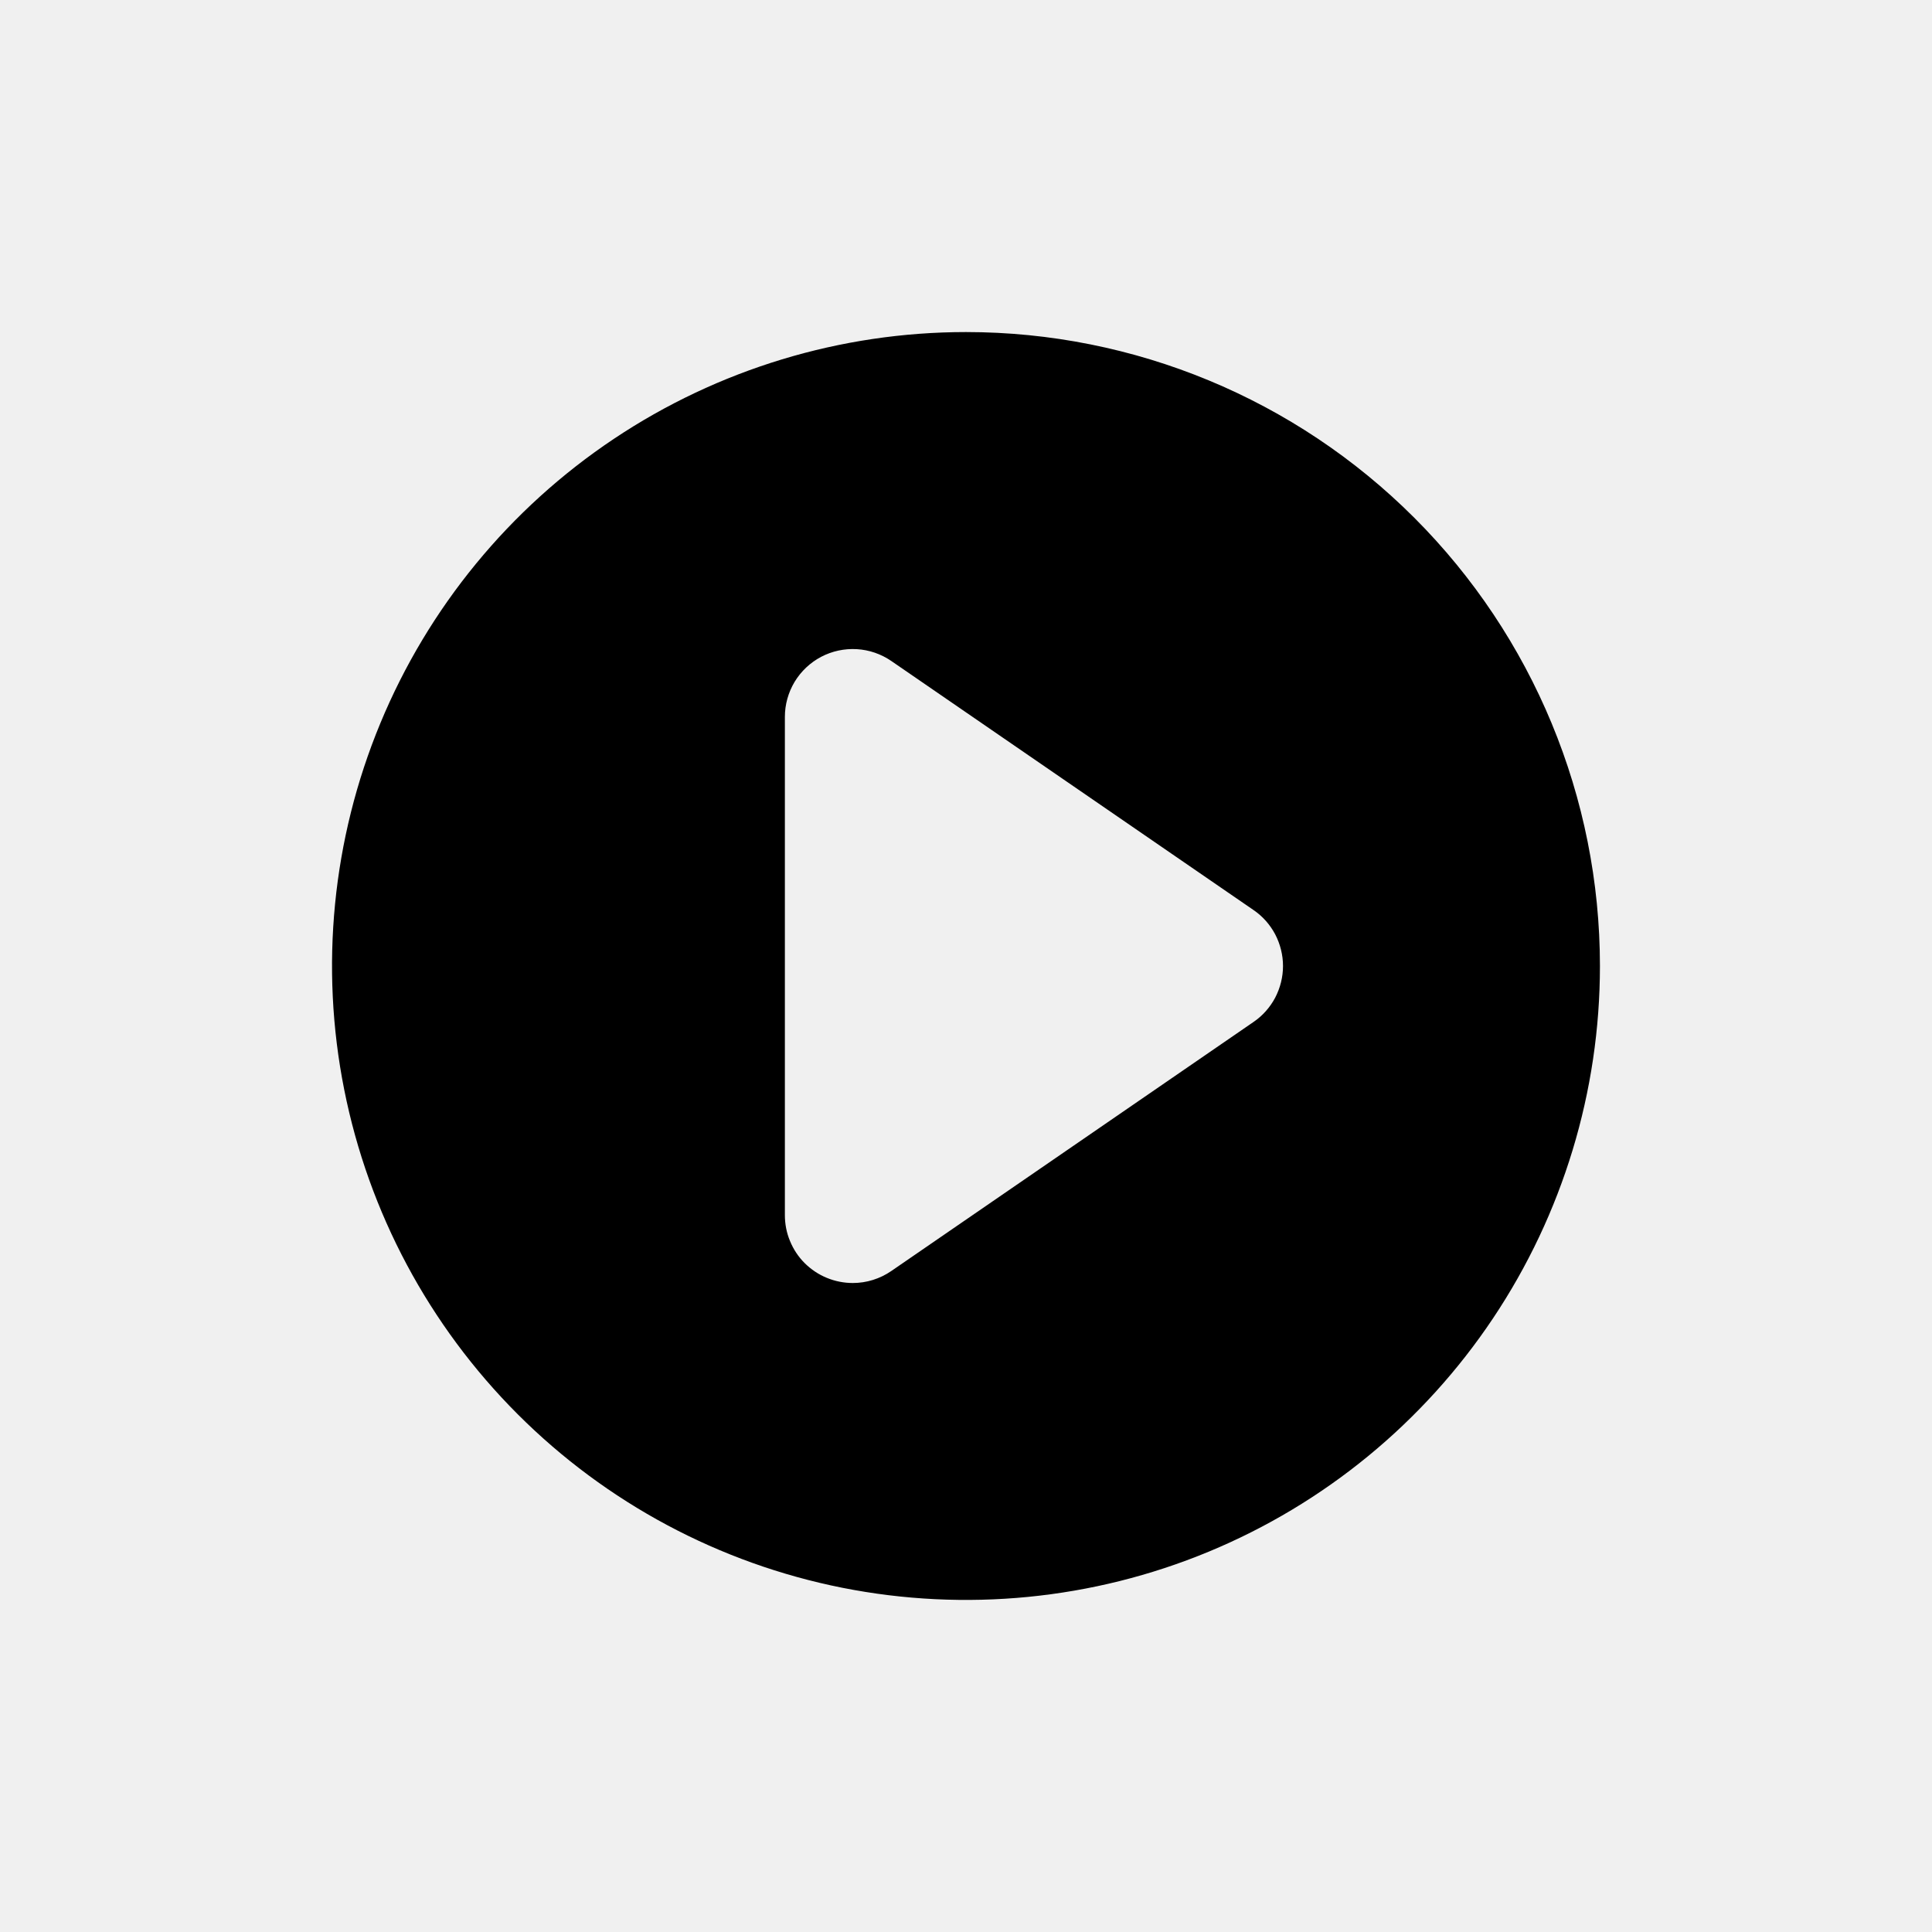
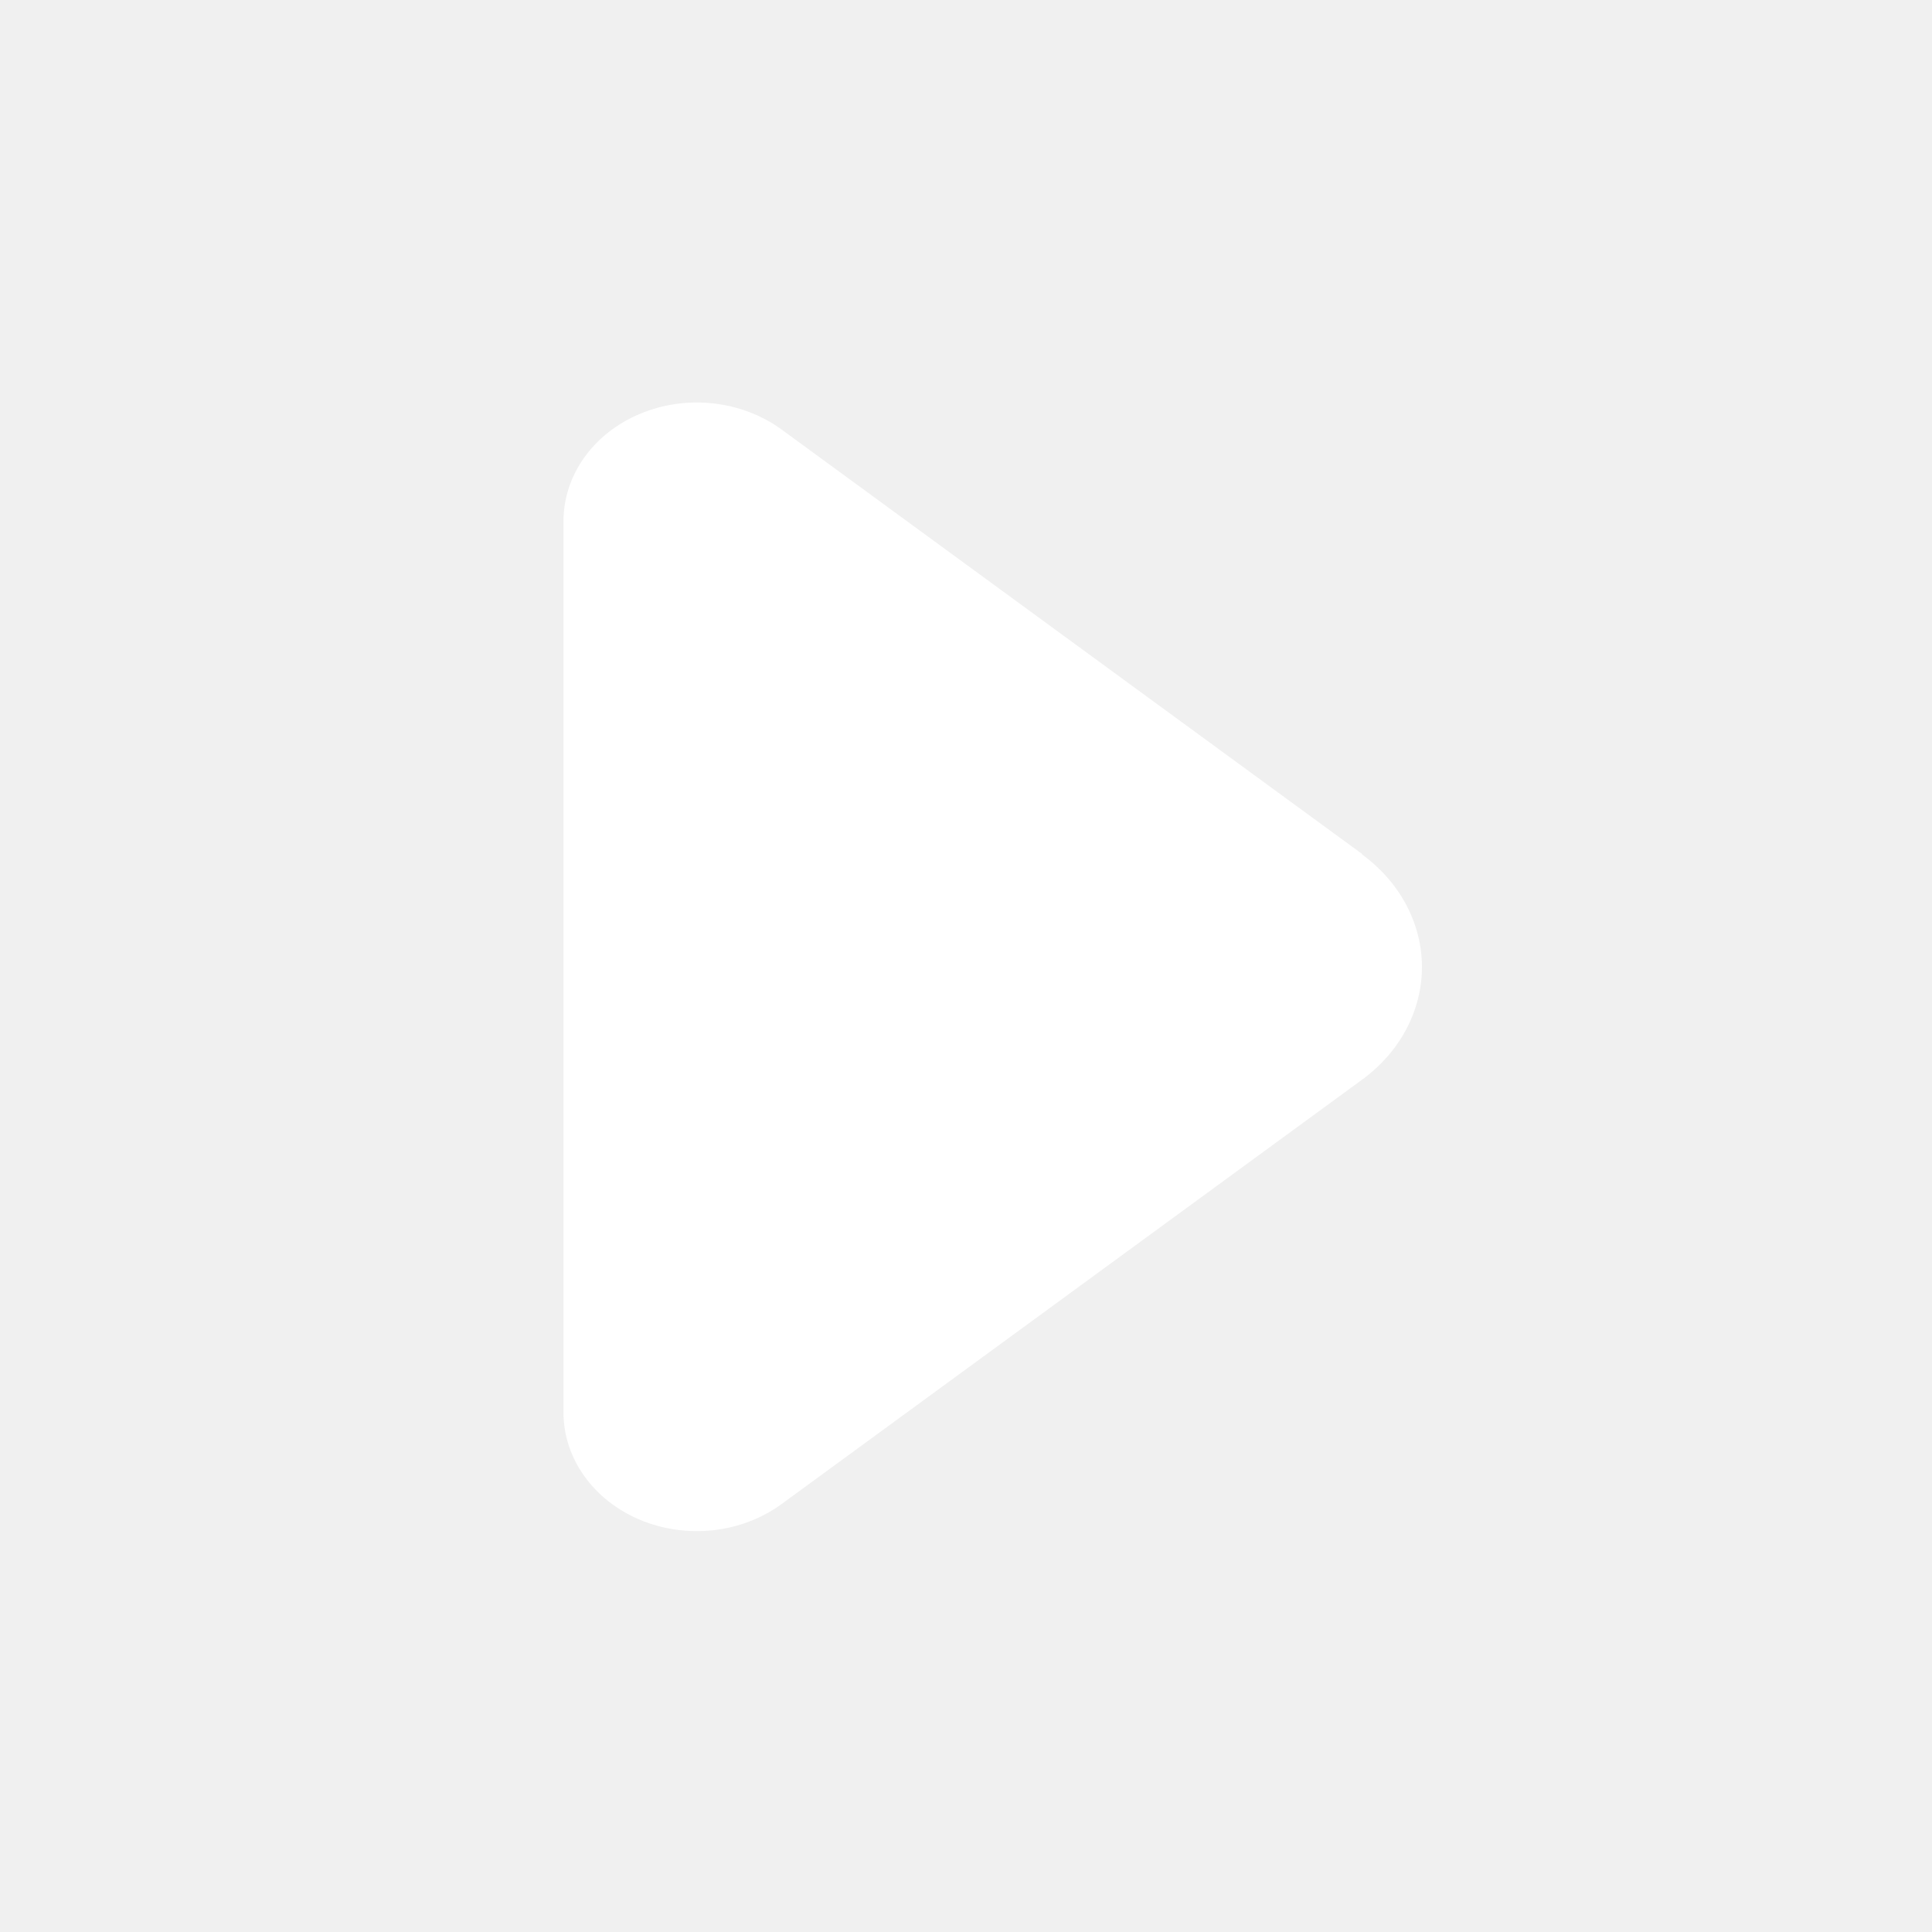
- <svg xmlns="http://www.w3.org/2000/svg" width="24" height="24" viewBox="0 0 24 24" fill="none">
-   <path d="M12 4.125C10.443 4.125 8.92 4.587 7.625 5.452C6.33 6.317 5.32 7.547 4.724 8.986C4.128 10.425 3.972 12.009 4.276 13.536C4.58 15.064 5.33 16.467 6.432 17.569C7.533 18.67 8.936 19.42 10.464 19.724C11.991 20.027 13.575 19.872 15.014 19.276C16.453 18.68 17.683 17.67 18.548 16.375C19.413 15.08 19.875 13.557 19.875 12C19.875 9.911 19.045 7.908 17.569 6.432C16.092 4.955 14.089 4.125 12 4.125V4.125ZM15.572 12.695L11.072 15.789C10.931 15.886 10.764 15.938 10.594 15.938C10.483 15.938 10.373 15.916 10.271 15.874C10.168 15.832 10.075 15.769 9.996 15.691C9.918 15.613 9.856 15.52 9.814 15.417C9.771 15.315 9.75 15.205 9.75 15.094V8.906C9.75 8.752 9.792 8.602 9.871 8.47C9.951 8.338 10.065 8.231 10.201 8.159C10.337 8.088 10.49 8.055 10.644 8.064C10.797 8.073 10.945 8.124 11.072 8.211L15.572 11.305C15.685 11.382 15.777 11.486 15.841 11.607C15.904 11.728 15.938 11.863 15.938 12C15.938 12.137 15.904 12.272 15.841 12.393C15.777 12.514 15.685 12.618 15.572 12.695V12.695Z" fill="currentColor" />
+ <svg xmlns="http://www.w3.org/2000/svg" width="20" height="20" viewBox="0 0 20 20" fill="none">
+   <path d="M14.1 8.84L8.089 4.445C7.887 4.298 7.642 4.205 7.383 4.176C7.124 4.147 6.861 4.185 6.625 4.284C6.389 4.383 6.189 4.539 6.049 4.735C5.909 4.931 5.834 5.159 5.833 5.391V14.626C5.834 14.858 5.909 15.085 6.049 15.281C6.189 15.477 6.389 15.634 6.625 15.733C6.861 15.832 7.124 15.869 7.383 15.841C7.641 15.812 7.886 15.719 8.088 15.572L14.1 11.177C14.294 11.035 14.45 10.857 14.557 10.656C14.664 10.454 14.72 10.234 14.72 10.011C14.72 9.788 14.664 9.568 14.557 9.366C14.45 9.165 14.294 8.987 14.1 8.845V8.84Z" fill="white" />
</svg>
